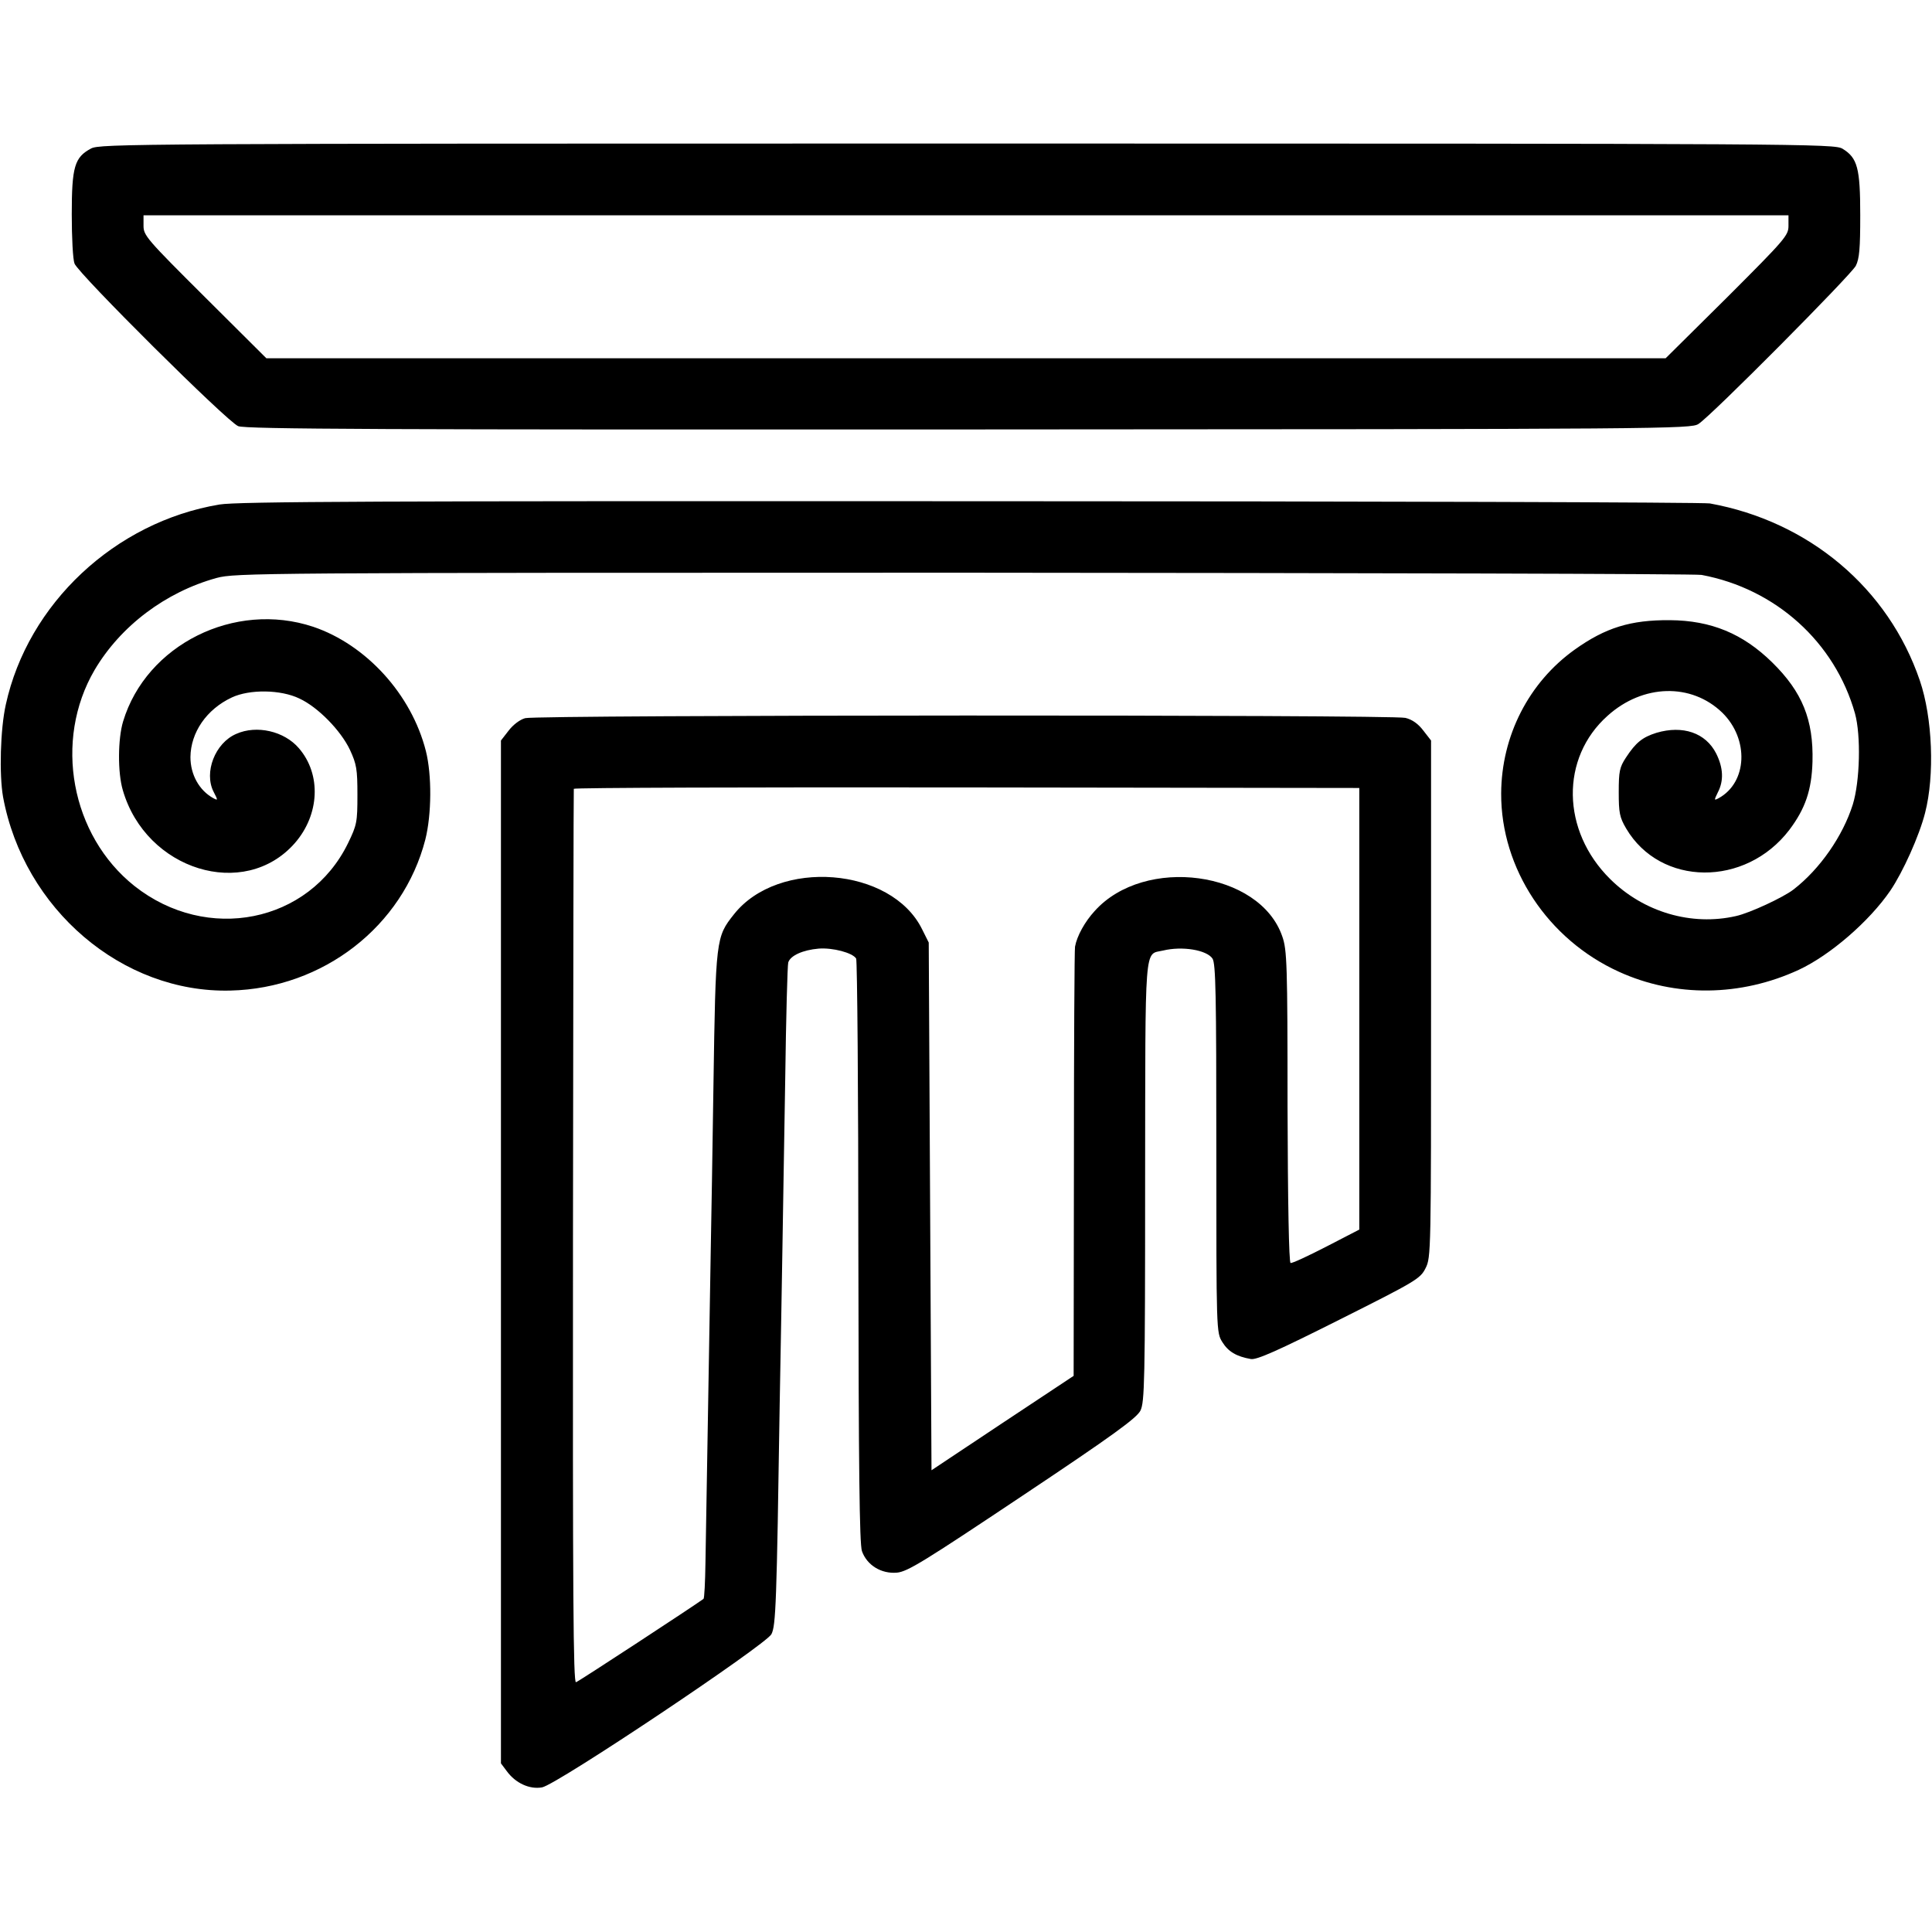
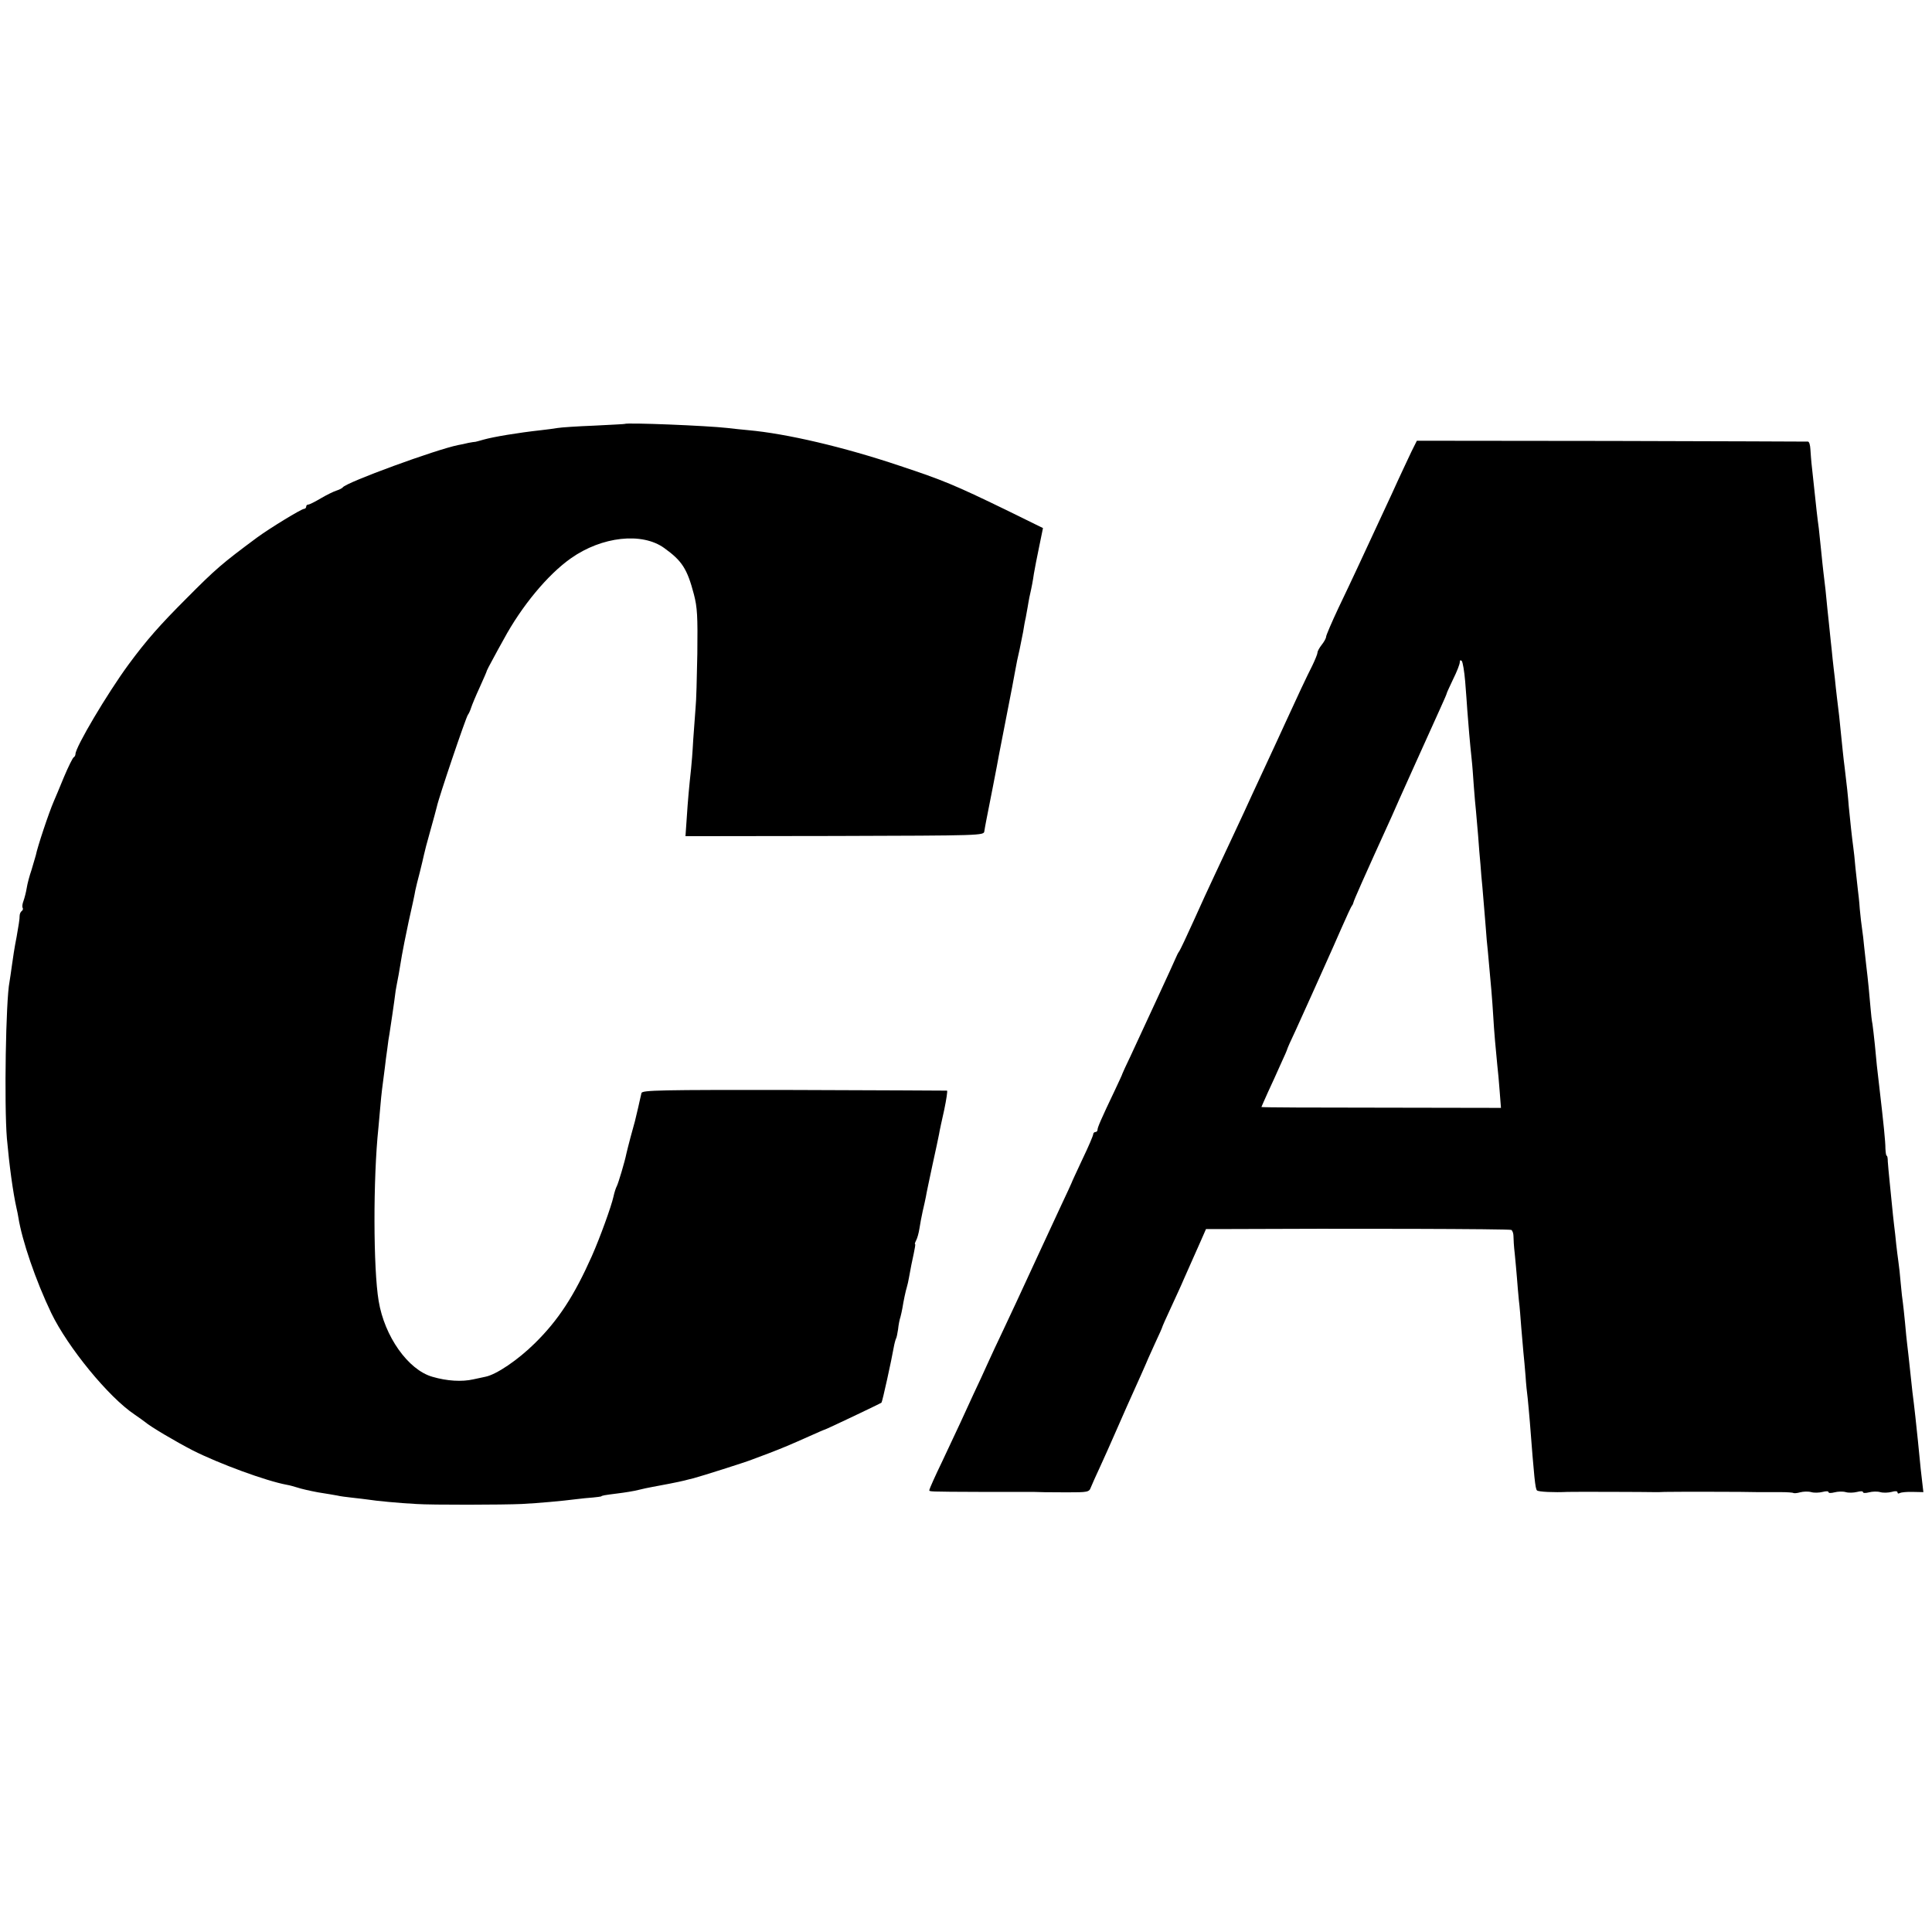
- <svg xmlns="http://www.w3.org/2000/svg" version="1.0" width="700pt" height="700pt" viewBox="0 0 700 700" preserveAspectRatio="xMidYMid meet">
-   <g transform="translate(0,700) scale(0.1,-0.1)" fill="#000000" stroke="none">
-     <path d="M330 6462 c-60 -32 -70 -66 -70 -239 0 -83 4 -163 10 -178 14 -37 553 -573 593 -589 26 -11 527 -13 2647 -12 2537 1 2617 2 2644 20 47 30 552 539 570 573 13 26 16 63 16 183 0 171 -10 208 -64 241 -30 18 -117 19 -3171 19 -3027 0 -3142 -1 -3175 -18z m6150 -280 c0 -35 -11 -48 -222 -259 l-223 -221 -2535 0 -2535 0 -222 221 c-212 211 -223 224 -223 259 l0 38 2980 0 2980 0 0 -38z" />
-     <path d="M795 5172 c-378 -63 -694 -359 -774 -725 -20 -90 -24 -254 -10 -334 75 -407 432 -712 824 -702 336 8 625 233 706 547 23 91 24 234 2 321 -52 205 -216 385 -408 450 -285 95 -605 -65 -689 -343 -19 -63 -20 -185 -1 -249 84 -290 440 -400 623 -192 90 103 97 249 15 344 -53 62 -153 85 -227 52 -77 -33 -118 -140 -82 -210 16 -31 16 -32 -1 -23 -51 28 -83 85 -83 149 1 89 58 173 150 216 64 30 177 29 245 -4 67 -31 150 -116 183 -186 24 -52 27 -70 27 -163 0 -99 -2 -109 -34 -175 -141 -289 -511 -363 -774 -155 -230 183 -294 527 -144 783 94 159 257 282 442 333 68 18 141 19 2705 19 1449 -1 2653 -4 2675 -8 268 -50 483 -243 556 -502 22 -80 18 -246 -8 -330 -36 -114 -119 -234 -215 -308 -36 -28 -158 -85 -208 -96 -161 -37 -335 14 -456 134 -177 175 -181 439 -9 592 128 115 303 119 415 11 98 -96 91 -253 -13 -310 -17 -9 -17 -8 -3 21 22 42 20 89 -6 141 -38 75 -121 103 -216 75 -51 -16 -75 -35 -111 -90 -23 -35 -26 -50 -26 -125 0 -75 3 -91 27 -132 124 -210 432 -213 591 -5 58 77 81 144 84 247 4 152 -37 253 -146 360 -106 104 -221 152 -371 153 -142 1 -233 -27 -345 -107 -166 -119 -265 -312 -266 -521 -1 -272 169 -529 427 -646 204 -93 441 -90 651 7 114 53 256 176 332 287 46 68 105 199 126 282 35 136 27 344 -19 479 -114 335 -402 577 -761 642 -22 4 -1228 8 -2681 8 -2126 1 -2656 -1 -2719 -12z" />
-     <path d="M1903 4398 c-19 -5 -44 -24 -60 -45 l-28 -36 0 -1853 0 -1853 21 -28 c32 -44 83 -67 128 -59 54 10 810 516 831 555 16 31 19 108 30 836 4 204 8 460 10 570 2 110 6 382 10 605 3 223 8 413 11 423 8 25 53 45 110 50 51 4 123 -15 136 -36 4 -7 8 -484 8 -1062 1 -786 4 -1059 13 -1085 18 -51 70 -83 127 -78 39 4 97 40 455 279 330 220 413 281 427 308 15 31 17 103 17 829 1 880 -4 822 65 838 70 17 158 2 179 -29 12 -18 14 -132 14 -688 0 -666 0 -667 22 -702 21 -34 51 -52 103 -61 21 -4 99 31 320 142 279 140 294 149 313 187 20 39 20 57 20 976 l0 936 -28 36 c-18 24 -40 40 -65 46 -47 12 -3144 11 -3189 -1z m3022 -1053 l0 -800 -120 -62 c-66 -34 -124 -61 -129 -59 -6 1 -10 220 -11 567 0 516 -2 568 -19 616 -81 237 -499 294 -680 92 -35 -38 -64 -90 -71 -129 -2 -8 -4 -361 -4 -785 l-1 -770 -258 -171 -257 -171 -5 956 -5 956 -24 48 c-111 226 -521 258 -682 54 -65 -82 -66 -88 -74 -617 -3 -223 -8 -497 -10 -610 -3 -175 -8 -463 -19 -1122 -1 -70 -4 -129 -7 -131 -34 -25 -452 -299 -462 -302 -10 -4 -12 310 -11 1612 1 890 2 1621 3 1625 0 4 641 6 1424 5 l1422 -2 0 -800z" />
+ <svg xmlns="http://www.w3.org/2000/svg" version="1.0" width="896pt" height="896pt" viewBox="0 0 896 896" preserveAspectRatio="xMidYMid meet">
+   <g transform="translate(0,896) scale(0.1,-0.1)" fill="#000000" stroke="none">
+     <path d="M2897 6994 c-1 -1 -65 -4 -142 -8 -77 -3 -153 -8 -170 -11 -16 -3 -50 -7 -75 -10 -109 -12 -222 -31 -268 -44 -18 -5 -35 -10 -37 -10 -3 0 -18 -2 -33 -5 -15 -4 -36 -8 -47 -10 -104 -21 -519 -173 -535 -196 -3 -4 -16 -11 -29 -15 -13 -4 -46 -20 -73 -36 -27 -16 -53 -29 -58 -29 -6 0 -10 -4 -10 -10 0 -5 -5 -10 -10 -10 -12 0 -158 -89 -218 -133 -163 -121 -191 -145 -327 -282 -123 -123 -185 -193 -269 -307 -99 -135 -246 -383 -246 -415 0 -6 -4 -13 -8 -15 -4 -1 -25 -43 -46 -93 -20 -49 -41 -99 -46 -110 -24 -55 -77 -215 -84 -252 -3 -11 -12 -42 -20 -68 -9 -26 -19 -63 -22 -83 -3 -19 -10 -46 -15 -60 -5 -13 -7 -27 -4 -32 3 -5 1 -11 -4 -15 -5 -3 -10 -13 -10 -23 1 -9 -6 -53 -14 -97 -9 -44 -18 -104 -22 -134 -4 -30 -9 -63 -11 -75 -17 -84 -25 -567 -12 -726 11 -123 28 -250 45 -325 3 -11 6 -29 8 -40 17 -108 81 -295 153 -445 77 -159 266 -390 386 -470 20 -14 43 -30 49 -35 24 -21 144 -92 222 -132 121 -61 338 -141 435 -159 14 -2 36 -9 50 -13 14 -5 57 -15 95 -22 39 -6 79 -13 90 -15 11 -3 43 -7 70 -10 28 -3 61 -7 75 -9 29 -5 141 -16 220 -20 71 -5 406 -4 490 0 78 4 188 14 250 22 25 3 61 7 80 8 19 2 36 4 38 5 3 4 13 6 77 14 33 4 76 11 95 16 19 5 49 11 65 14 30 5 132 25 150 30 6 2 24 6 40 10 38 10 243 75 270 86 11 4 47 18 80 30 70 27 96 38 188 79 38 17 70 31 72 31 4 0 259 121 263 125 4 3 47 199 57 257 3 17 8 35 10 39 3 4 7 24 10 44 2 21 7 46 11 57 3 11 7 30 9 41 5 32 15 80 21 99 3 10 7 28 9 40 9 50 14 75 23 116 5 23 8 42 6 42 -3 0 0 8 5 18 5 9 12 34 15 54 3 21 10 57 15 80 6 24 12 54 15 68 2 14 16 79 30 145 15 66 28 131 31 145 2 14 13 64 24 113 10 48 16 88 13 89 -4 0 -323 2 -709 3 -627 1 -703 -1 -708 -14 -2 -9 -9 -38 -15 -66 -14 -61 -15 -65 -36 -140 -9 -33 -17 -67 -19 -75 -7 -36 -37 -136 -44 -150 -5 -9 -12 -31 -16 -50 -10 -45 -62 -189 -100 -275 -82 -184 -155 -297 -265 -405 -78 -77 -178 -145 -229 -155 -9 -2 -34 -7 -56 -12 -53 -12 -122 -8 -190 12 -112 32 -222 187 -249 352 -25 149 -26 567 -1 803 2 19 6 64 9 100 5 60 9 88 21 180 2 19 7 58 11 85 3 28 8 59 10 69 3 18 23 152 29 202 2 11 8 45 14 75 5 30 12 70 15 89 3 19 17 89 31 155 15 66 29 131 31 145 3 14 12 52 21 85 8 33 17 69 19 80 2 11 15 61 29 110 14 50 28 101 31 114 8 40 135 415 144 426 4 5 11 20 15 33 4 13 22 56 40 95 18 40 33 74 33 77 1 3 12 25 26 50 13 25 37 68 52 95 83 154 205 301 312 376 143 101 330 122 433 47 82 -59 106 -96 137 -214 16 -61 18 -102 16 -275 -2 -112 -5 -224 -8 -249 -2 -25 -7 -92 -11 -150 -3 -58 -8 -118 -10 -135 -9 -83 -15 -148 -20 -227 l-6 -86 692 1 c684 2 692 2 694 22 2 11 5 31 8 45 9 45 56 284 60 310 3 14 19 99 37 190 18 91 34 175 36 188 9 50 13 69 23 112 5 25 12 61 16 80 3 19 8 49 12 65 3 17 7 39 9 50 2 11 5 31 8 45 12 53 16 76 21 110 3 19 14 75 24 123 l18 88 -171 84 c-237 115 -292 138 -494 205 -259 87 -524 149 -702 165 -30 3 -73 7 -95 10 -96 11 -469 26 -478 19z" />
+     <path d="M6546 6866 c-13 -28 -55 -116 -91 -196 -164 -353 -179 -386 -247 -528 -32 -68 -58 -129 -58 -135 0 -7 -9 -23 -20 -37 -11 -14 -20 -30 -20 -37 0 -6 -11 -33 -24 -60 -25 -49 -72 -149 -124 -263 -16 -36 -60 -130 -97 -210 -37 -80 -81 -174 -97 -210 -30 -64 -65 -140 -138 -295 -21 -44 -63 -136 -94 -205 -31 -69 -61 -132 -66 -140 -6 -8 -13 -22 -16 -30 -6 -16 -154 -335 -212 -460 -20 -41 -36 -77 -37 -80 0 -3 -16 -36 -34 -75 -65 -136 -81 -174 -81 -184 0 -6 -4 -11 -10 -11 -5 0 -10 -5 -10 -10 0 -6 -22 -58 -50 -116 -27 -58 -50 -107 -50 -109 0 -1 -22 -49 -49 -106 -49 -106 -146 -314 -208 -449 -19 -41 -50 -106 -68 -145 -18 -38 -47 -99 -63 -135 -16 -36 -46 -101 -67 -145 -20 -44 -48 -105 -62 -135 -14 -30 -52 -111 -84 -179 -33 -68 -59 -127 -59 -131 0 -8 -13 -8 245 -9 121 0 228 0 238 0 33 -1 53 -2 155 -2 97 0 103 1 111 23 5 13 25 57 44 98 19 41 49 109 67 150 18 41 43 98 55 125 48 106 96 214 100 225 1 3 16 36 33 73 18 38 32 70 32 72 0 2 18 43 41 92 22 48 49 106 58 128 20 46 43 96 79 178 l25 57 76 0 c570 3 1332 1 1340 -4 6 -4 10 -17 10 -29 0 -12 2 -49 6 -82 3 -33 8 -82 10 -110 2 -27 6 -75 9 -105 4 -30 8 -86 11 -125 3 -38 8 -91 10 -116 3 -26 7 -75 10 -110 2 -35 7 -82 10 -104 2 -22 7 -71 10 -110 20 -260 25 -309 33 -317 7 -7 80 -10 142 -7 17 1 375 0 405 -1 11 0 31 0 45 1 32 1 384 1 433 -1 27 0 48 0 106 0 30 0 56 -2 58 -4 3 -2 17 -1 31 3 15 4 38 5 52 1 14 -4 37 -3 53 1 15 4 27 4 27 -1 0 -5 12 -5 28 -1 15 4 38 5 52 1 14 -4 37 -3 53 1 15 4 27 4 27 -1 0 -5 12 -5 28 -1 15 4 38 5 52 1 14 -4 37 -3 53 1 16 5 27 4 27 -2 0 -6 5 -7 11 -3 6 3 33 6 60 5 l49 -1 -5 43 c-5 39 -8 69 -20 192 -11 107 -15 141 -19 175 -3 19 -10 82 -16 140 -6 58 -13 119 -15 135 -2 17 -7 62 -10 100 -4 39 -8 80 -10 93 -2 13 -7 53 -10 90 -3 37 -8 83 -11 102 -3 19 -7 55 -10 80 -2 25 -7 65 -10 90 -3 25 -7 63 -9 85 -2 22 -7 72 -11 110 -4 39 -8 82 -9 98 0 15 -2 27 -5 27 -3 0 -5 15 -6 33 0 33 -8 112 -29 292 -9 74 -13 112 -20 190 -4 39 -9 81 -11 95 -3 14 -7 48 -9 75 -5 60 -12 133 -20 198 -3 26 -7 66 -10 90 -2 23 -6 58 -9 77 -3 19 -8 62 -11 95 -2 33 -7 74 -9 90 -2 17 -7 62 -11 100 -3 39 -8 81 -10 95 -5 35 -16 136 -21 190 -3 43 -10 107 -19 180 -6 44 -12 108 -20 185 -3 33 -8 78 -11 100 -3 22 -7 60 -10 85 -2 25 -7 65 -10 90 -3 25 -7 63 -9 85 -3 22 -6 60 -9 85 -3 25 -7 72 -11 105 -5 57 -12 121 -19 175 -2 14 -6 57 -10 95 -4 39 -9 86 -11 105 -3 19 -7 55 -10 80 -5 47 -10 93 -21 195 -4 33 -7 75 -8 92 -1 18 -5 34 -11 35 -5 0 -416 2 -912 3 l-902 1 -25 -50z m249 -1066 c4 -47 8 -107 10 -135 4 -54 12 -152 20 -225 3 -25 7 -81 10 -125 3 -44 8 -96 10 -115 2 -19 6 -71 10 -115 3 -44 8 -105 11 -135 2 -30 6 -77 9 -105 2 -27 7 -81 10 -120 3 -38 8 -95 10 -125 3 -30 8 -77 10 -105 8 -83 16 -176 20 -245 4 -72 12 -161 19 -230 3 -25 8 -79 11 -121 l6 -77 -556 1 c-305 0 -555 1 -555 3 0 1 14 32 30 68 17 36 44 96 60 132 17 36 30 67 30 69 0 2 17 41 39 87 21 46 55 121 76 168 21 47 50 112 65 145 15 33 47 105 71 160 24 55 46 102 49 105 3 3 6 10 7 15 1 8 45 108 178 400 7 17 54 122 105 235 51 113 105 233 121 268 16 35 29 65 29 68 0 2 14 32 30 66 17 34 30 68 30 77 0 9 3 11 9 6 5 -6 12 -48 16 -95z" />
  </g>
</svg>
